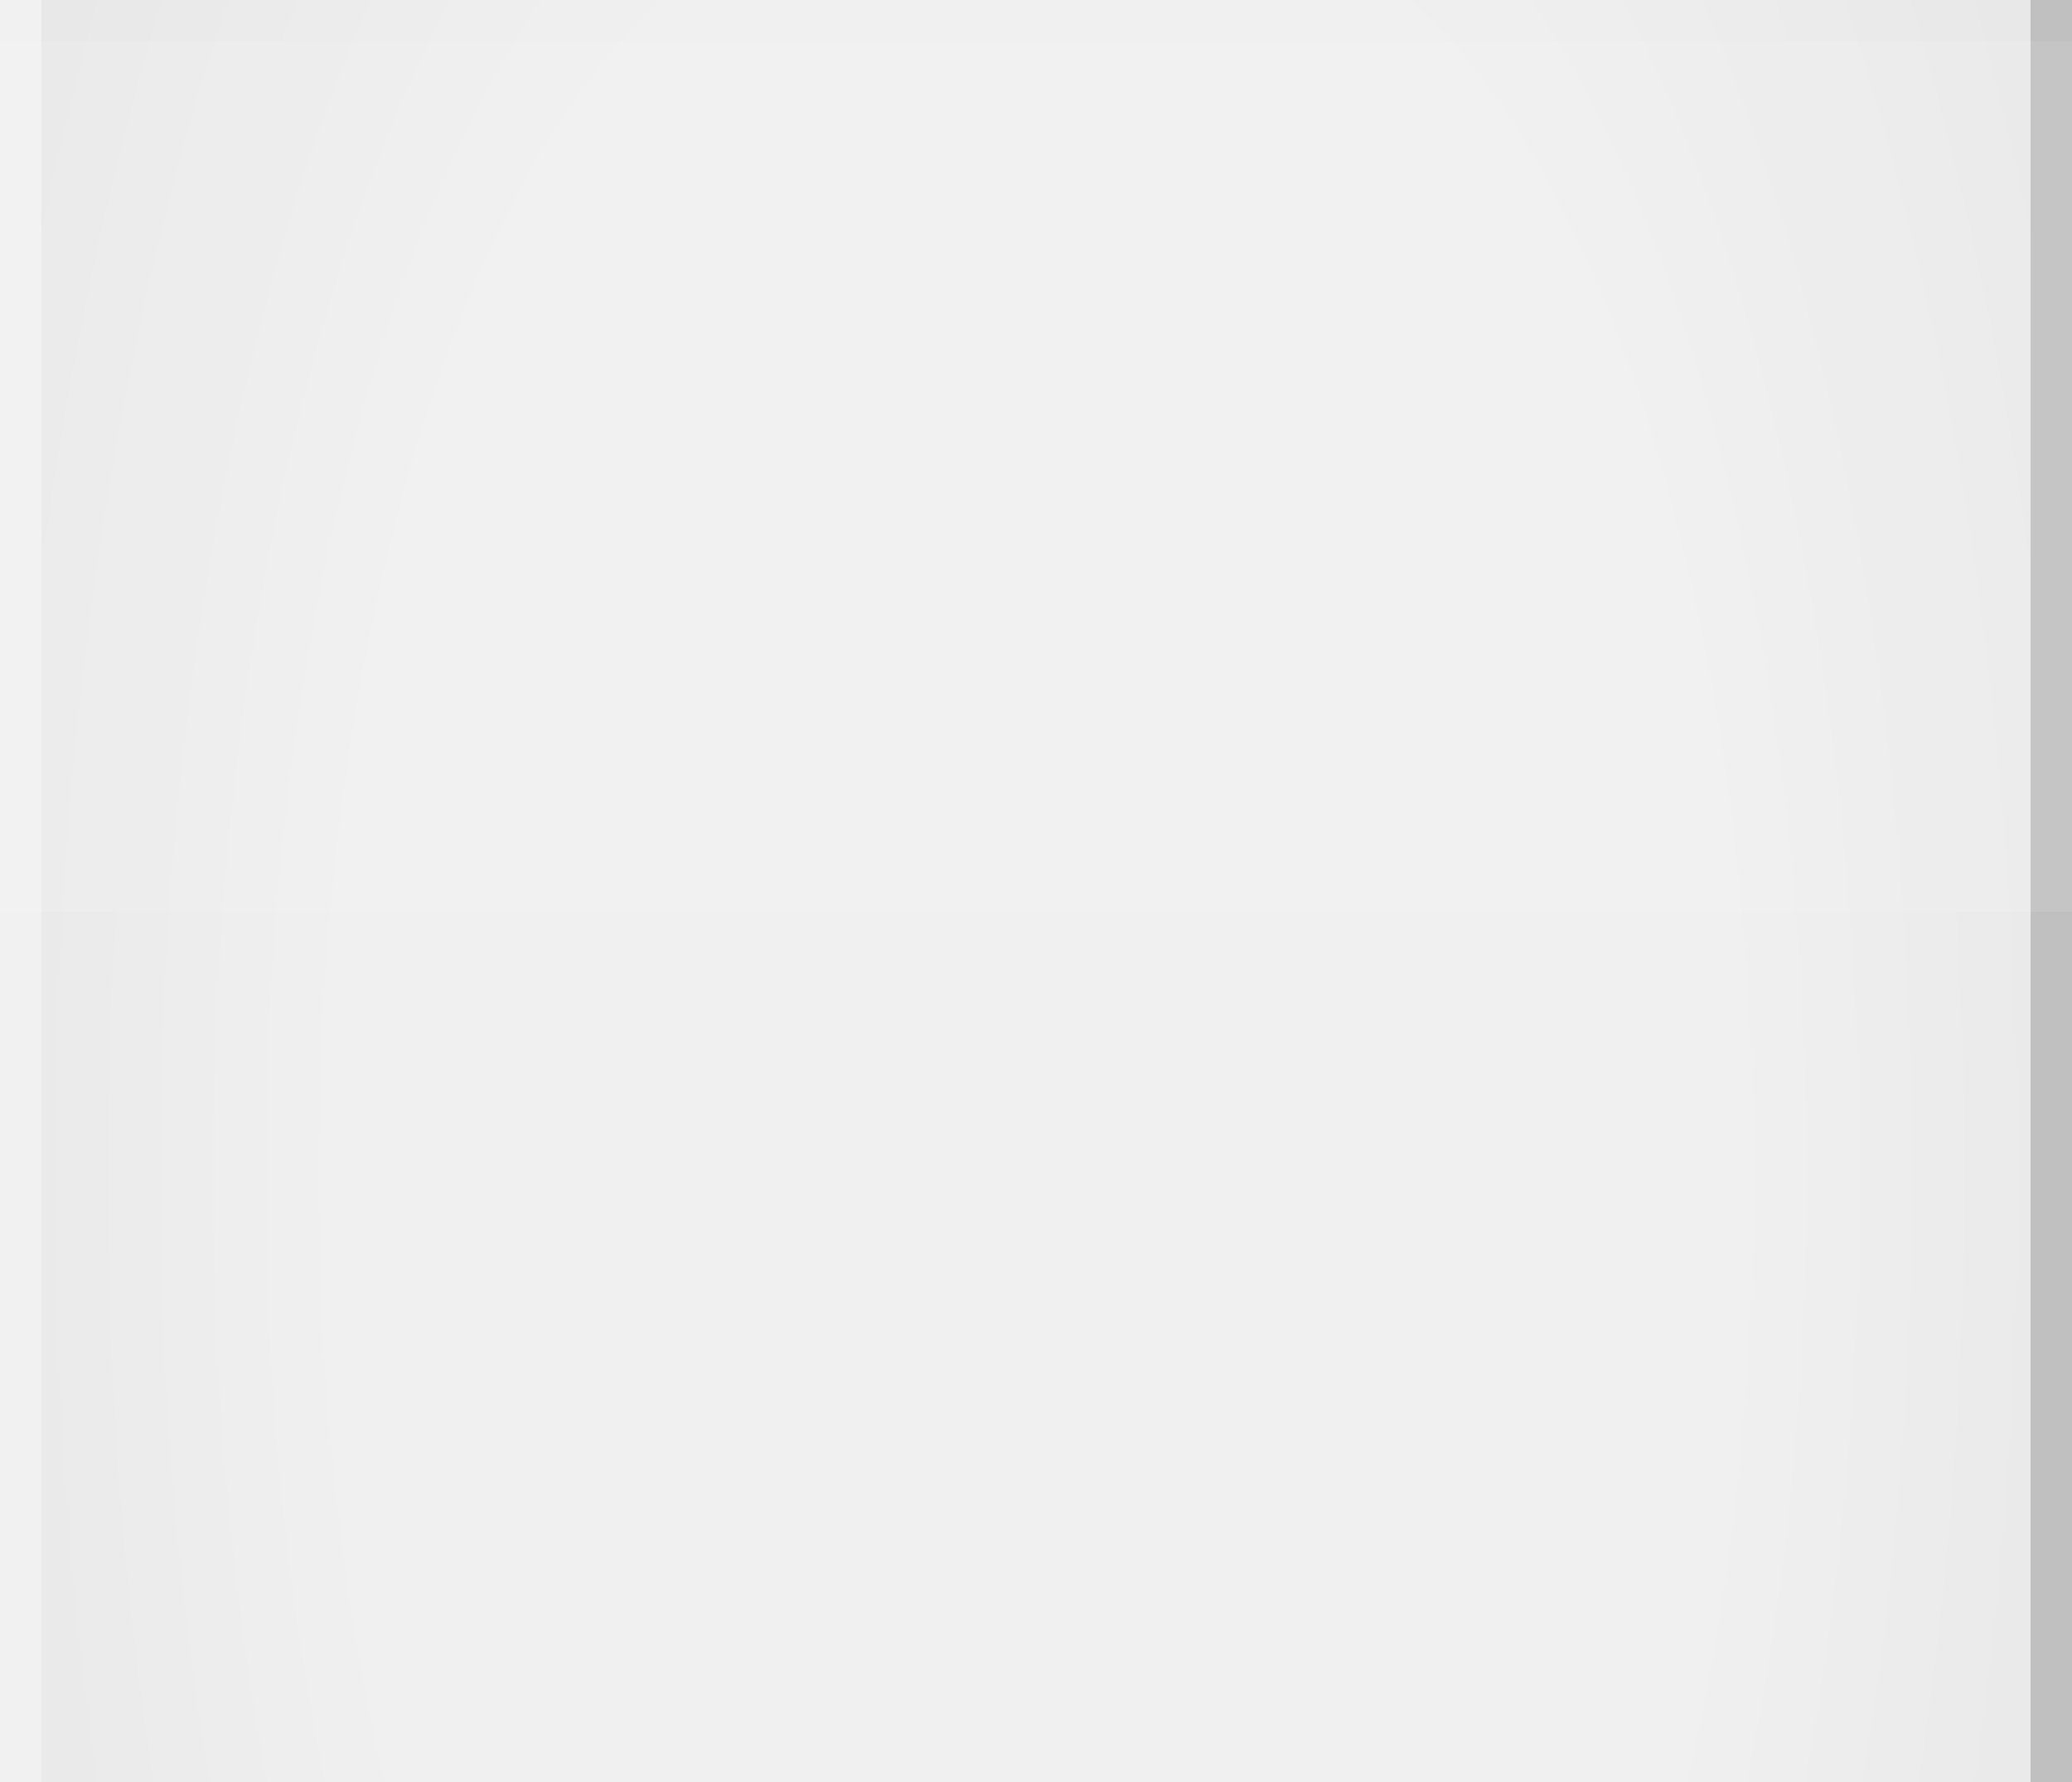
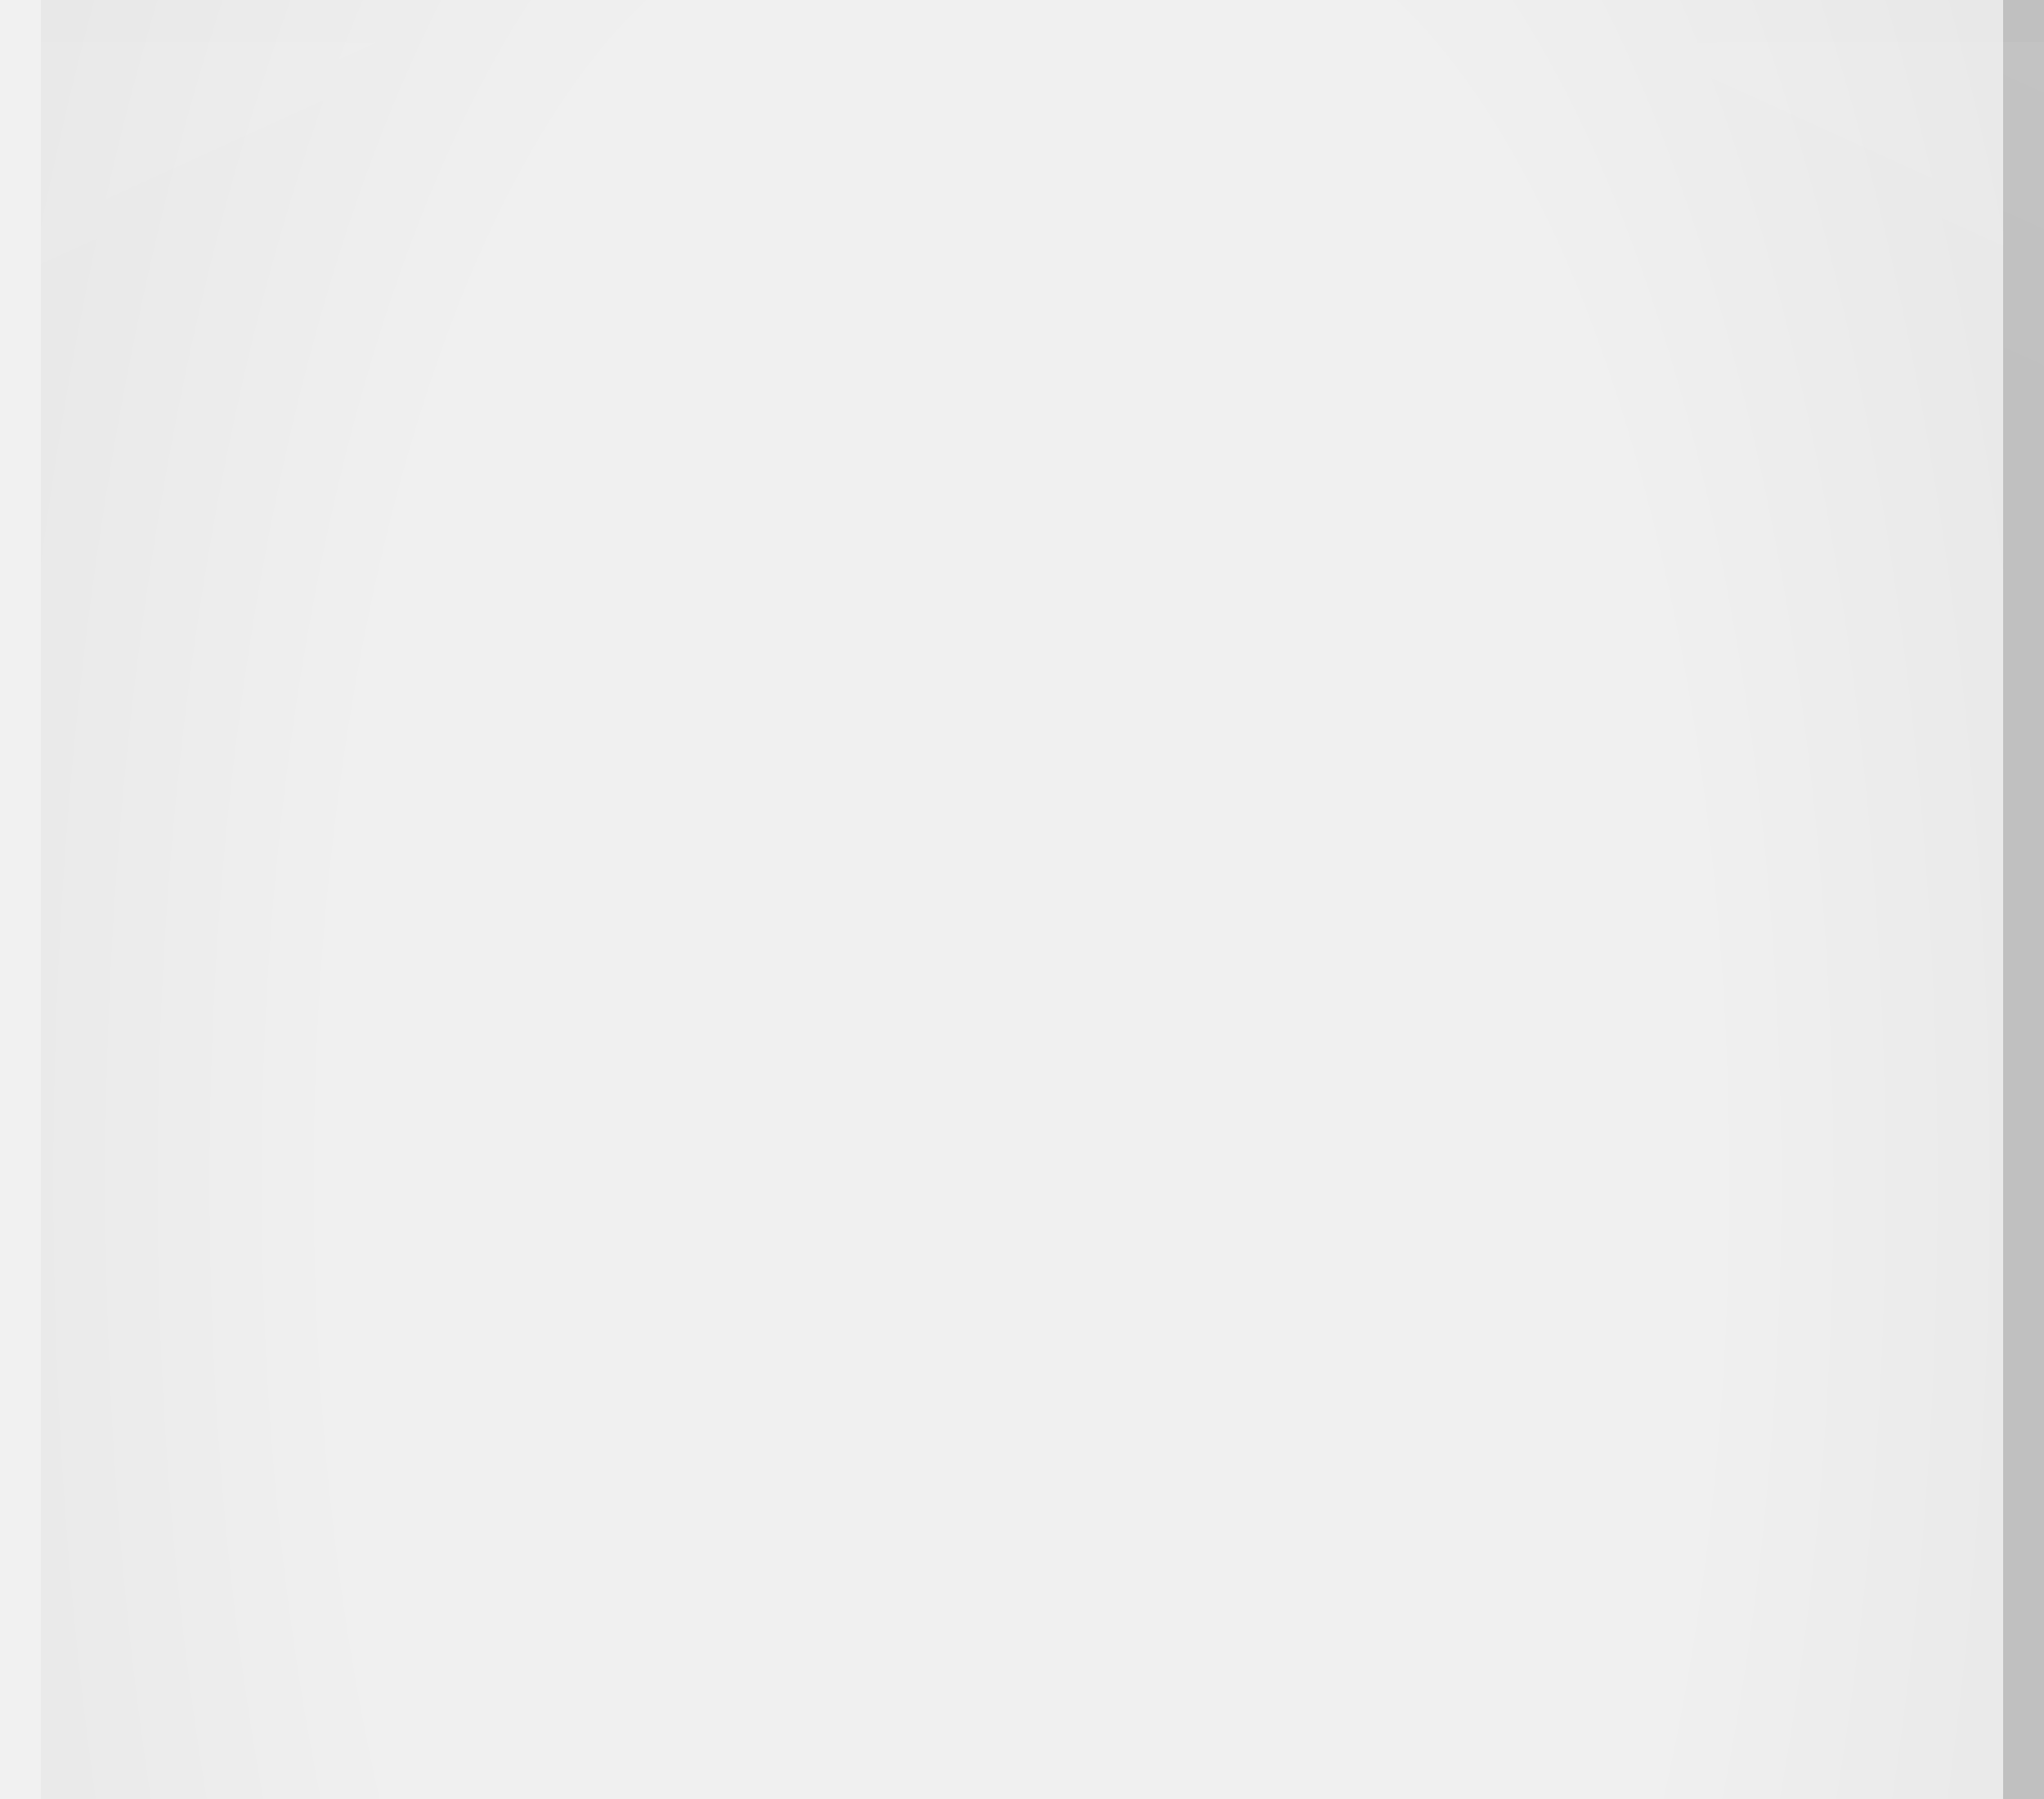
- <svg xmlns="http://www.w3.org/2000/svg" xmlns:xlink="http://www.w3.org/1999/xlink" width="50" height="43" version="1.1" viewBox="0 0 50 43">
+ <svg xmlns="http://www.w3.org/2000/svg" xmlns:xlink="http://www.w3.org/1999/xlink" width="50" height="44" version="1.1" viewBox="0 0 50 44">
  <defs>
-     <radialGradient id="c" cx="-1052.7" cy="2479.3" r="10" gradientTransform="matrix(1.3464e-6 -5.2624 -2.2196 0 5532.6 -5511.4)" gradientUnits="userSpaceOnUse" xlink:href="#a" />
    <linearGradient id="a">
      <stop stop-opacity="0" offset="0" />
      <stop stop-opacity="0" offset=".546" />
      <stop stop-opacity=".031" offset="1" />
    </linearGradient>
-     <radialGradient id="b" cx="-1052.7" cy="2479.3" r="10" gradientTransform="matrix(-1.3464e-6 -5.2624 2.2196 0 -5482.6 -5511.4)" gradientUnits="userSpaceOnUse" xlink:href="#a" />
+     <radialGradient id="e" cx="-1052.7" cy="2479.3" r="10" gradientTransform="matrix(1.3464e-6 -5.3848 -2.2196 0 5549.9 -5596.9)" gradientUnits="userSpaceOnUse" xlink:href="#a" />
+     <radialGradient id="f" cx="-1052.7" cy="2479.3" r="10" gradientTransform="matrix(-1.3464e-6 -5.3848 2.2196 0 -5465.3 -5596.9)" gradientUnits="userSpaceOnUse" xlink:href="#a" />
+     <linearGradient id="d" x1="1905.3" x2="1894.3" y1="300.65" y2="311.65" gradientTransform="matrix(1 0 0 .45455 -1838 -92.931)" gradientUnits="userSpaceOnUse" xlink:href="#b" />
+     <linearGradient id="b">
+       <stop stop-color="#fff" offset="0" />
+       <stop stop-color="#fff" stop-opacity="0" offset="1" />
+     </linearGradient>
+     <linearGradient id="c" x1="1905.3" x2="1894.3" y1="300.65" y2="311.65" gradientTransform="matrix(-1 0 0 .45455 1923.6 -92.931)" gradientUnits="userSpaceOnUse" xlink:href="#b" />
  </defs>
-   <path d="m50 0h-1v43h1z" fill-opacity=".2" />
-   <path d="m1 0h-1v43h1z" fill="#fff" fill-opacity=".1" />
-   <path d="m49 0h-20v43h20z" fill="url(#c)" />
-   <path d="m1 0h20v43h-20z" fill="url(#b)" />
-   <path d="m0 22v21h50v-21z" fill="#fff" fill-opacity=".01" />
-   <path d="m0 1v21h50v-21z" fill="#fff" fill-opacity=".08" />
+   <g transform="translate(-17.312 -42.706)">
+     <path d="m67.312 42.706h-1v44h1z" fill-opacity=".2" stroke-width="1.012" />
+     <path d="m18.312 42.706h-1v44h1z" fill="#fff" fill-opacity=".1" stroke-width="1.012" />
+     <path d="m66.312 42.706h-20v44h20z" fill="url(#e)" stroke-width="1.012" />
+     <path d="m18.312 42.706h20v44h-20z" fill="url(#f)" stroke-width="1.012" />
+     <path d="m45.312 43.729v10h22v-10z" fill="url(#d)" opacity=".05" stroke-width=".458" />
+     <path d="m40.312 43.729v10h-22v-10z" fill="url(#c)" opacity=".05" stroke-width=".458" />
+   </g>
</svg>
